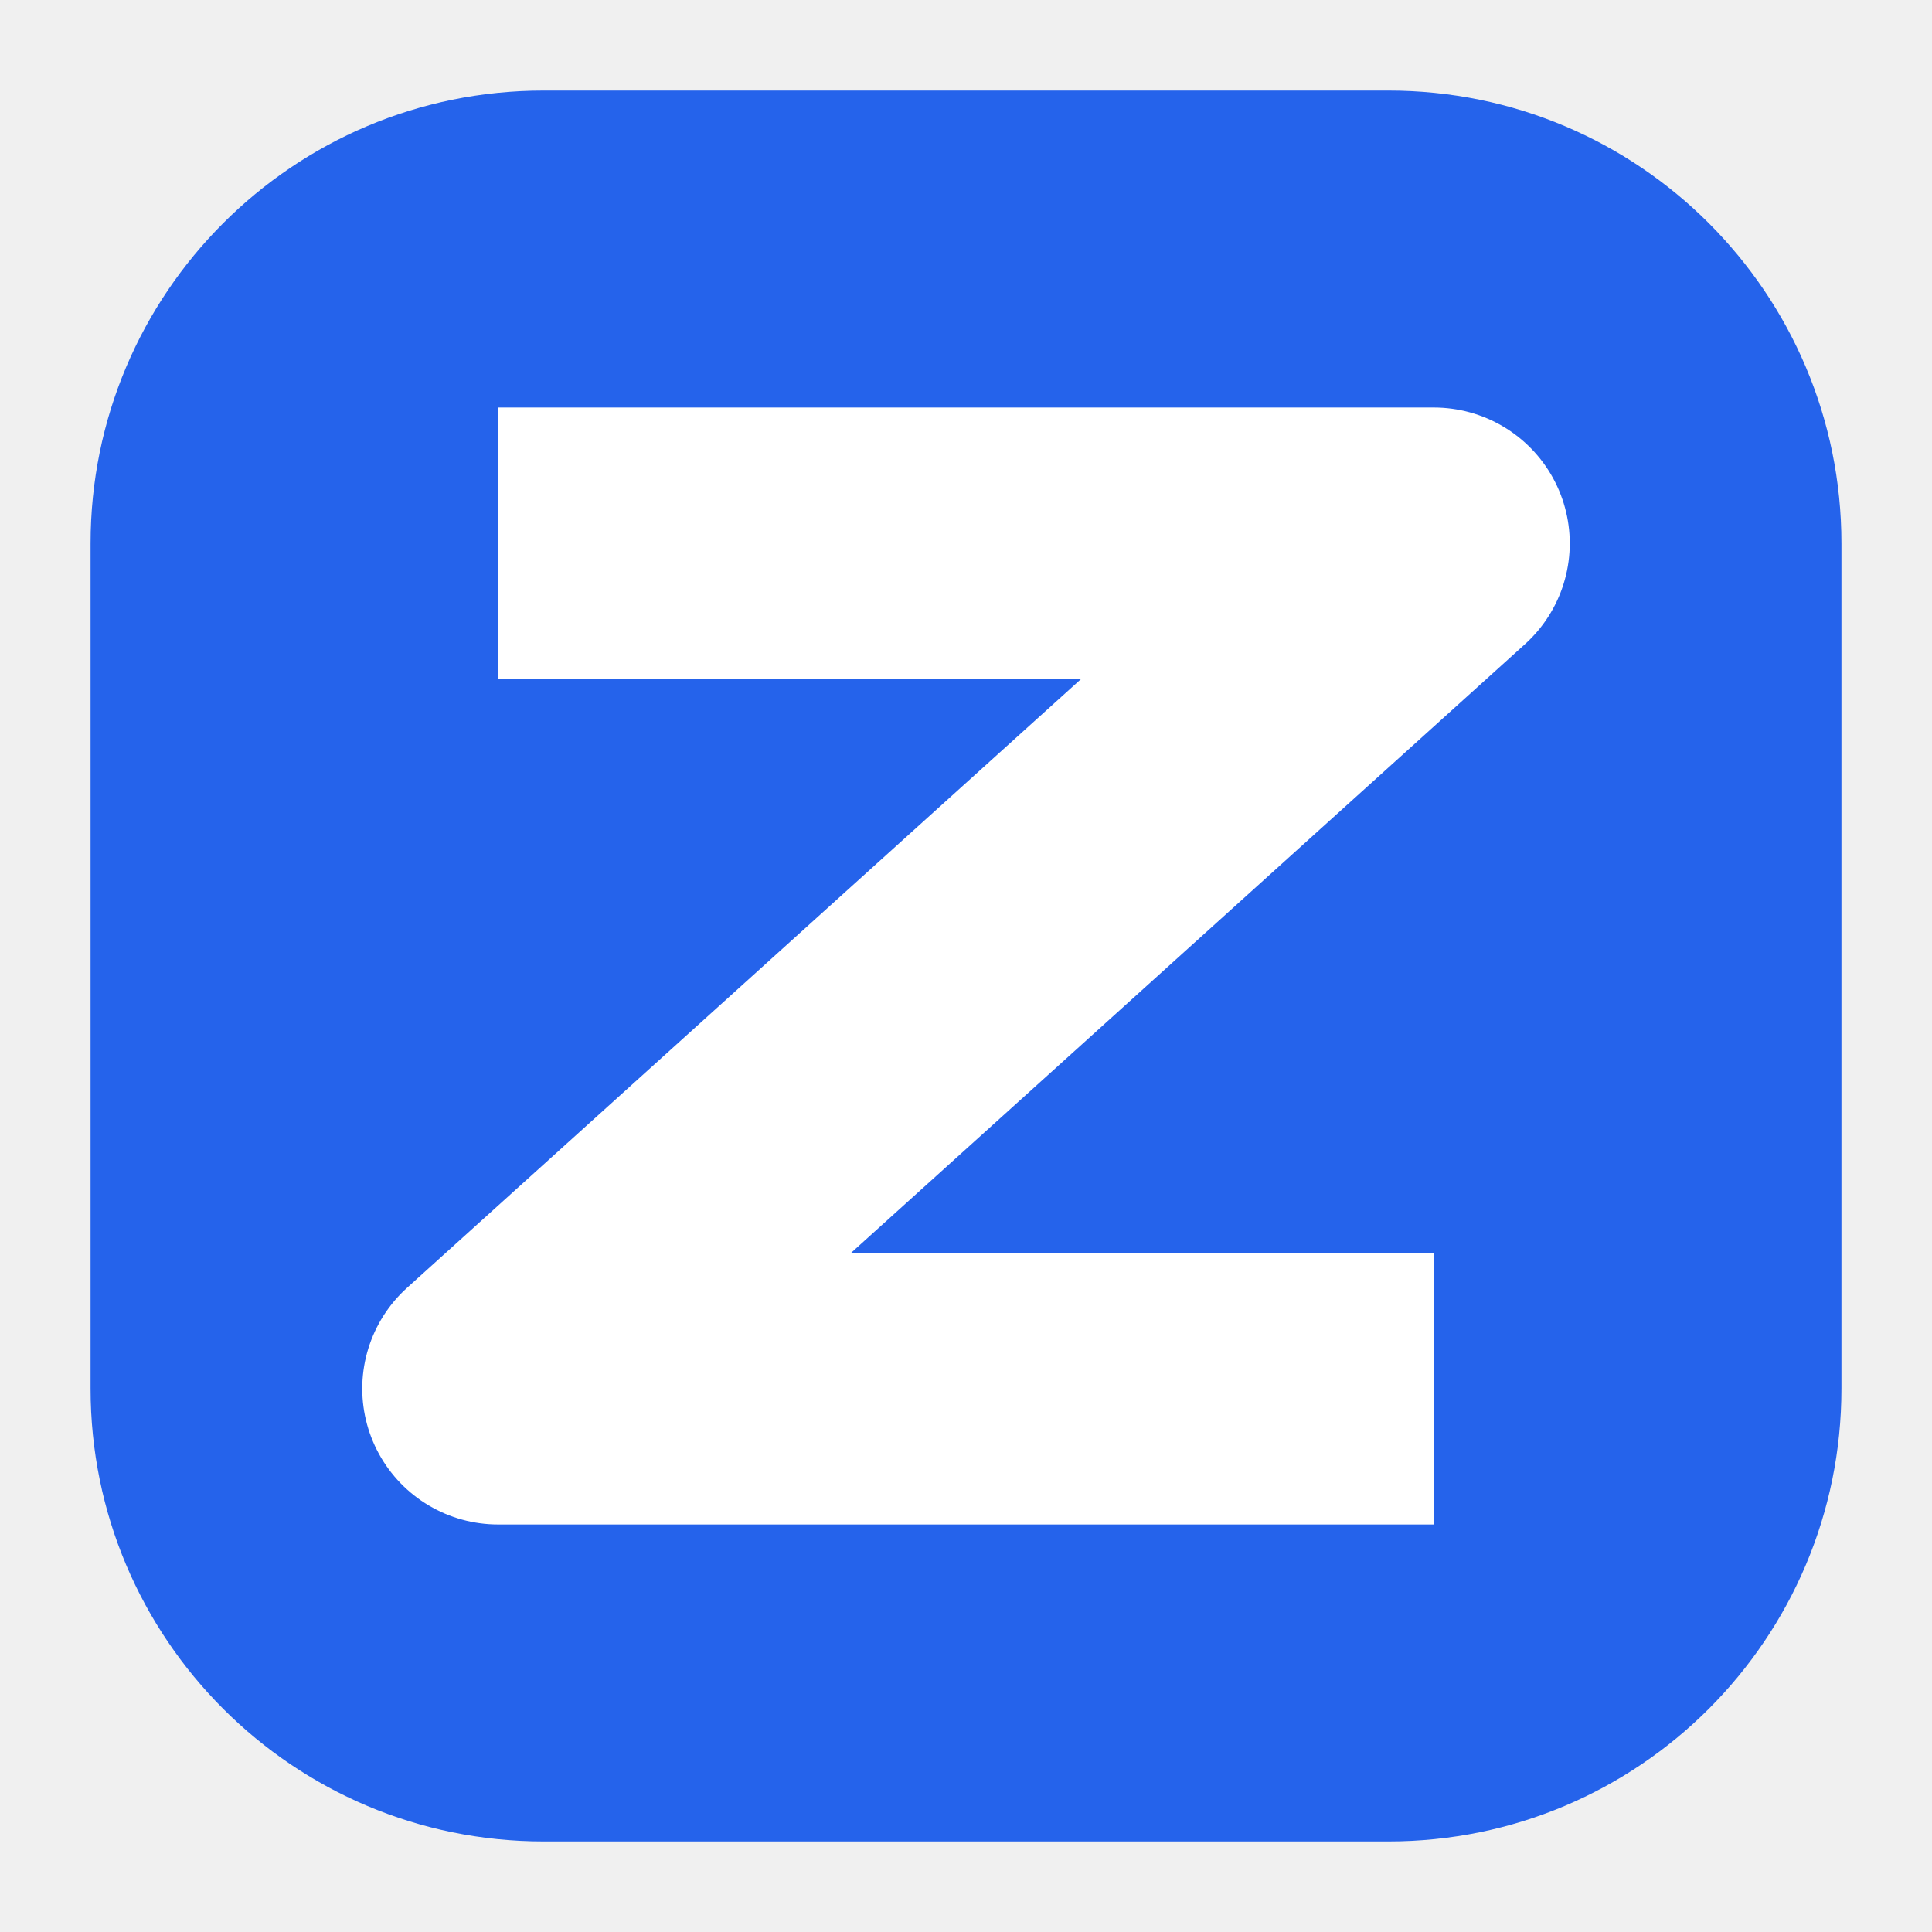
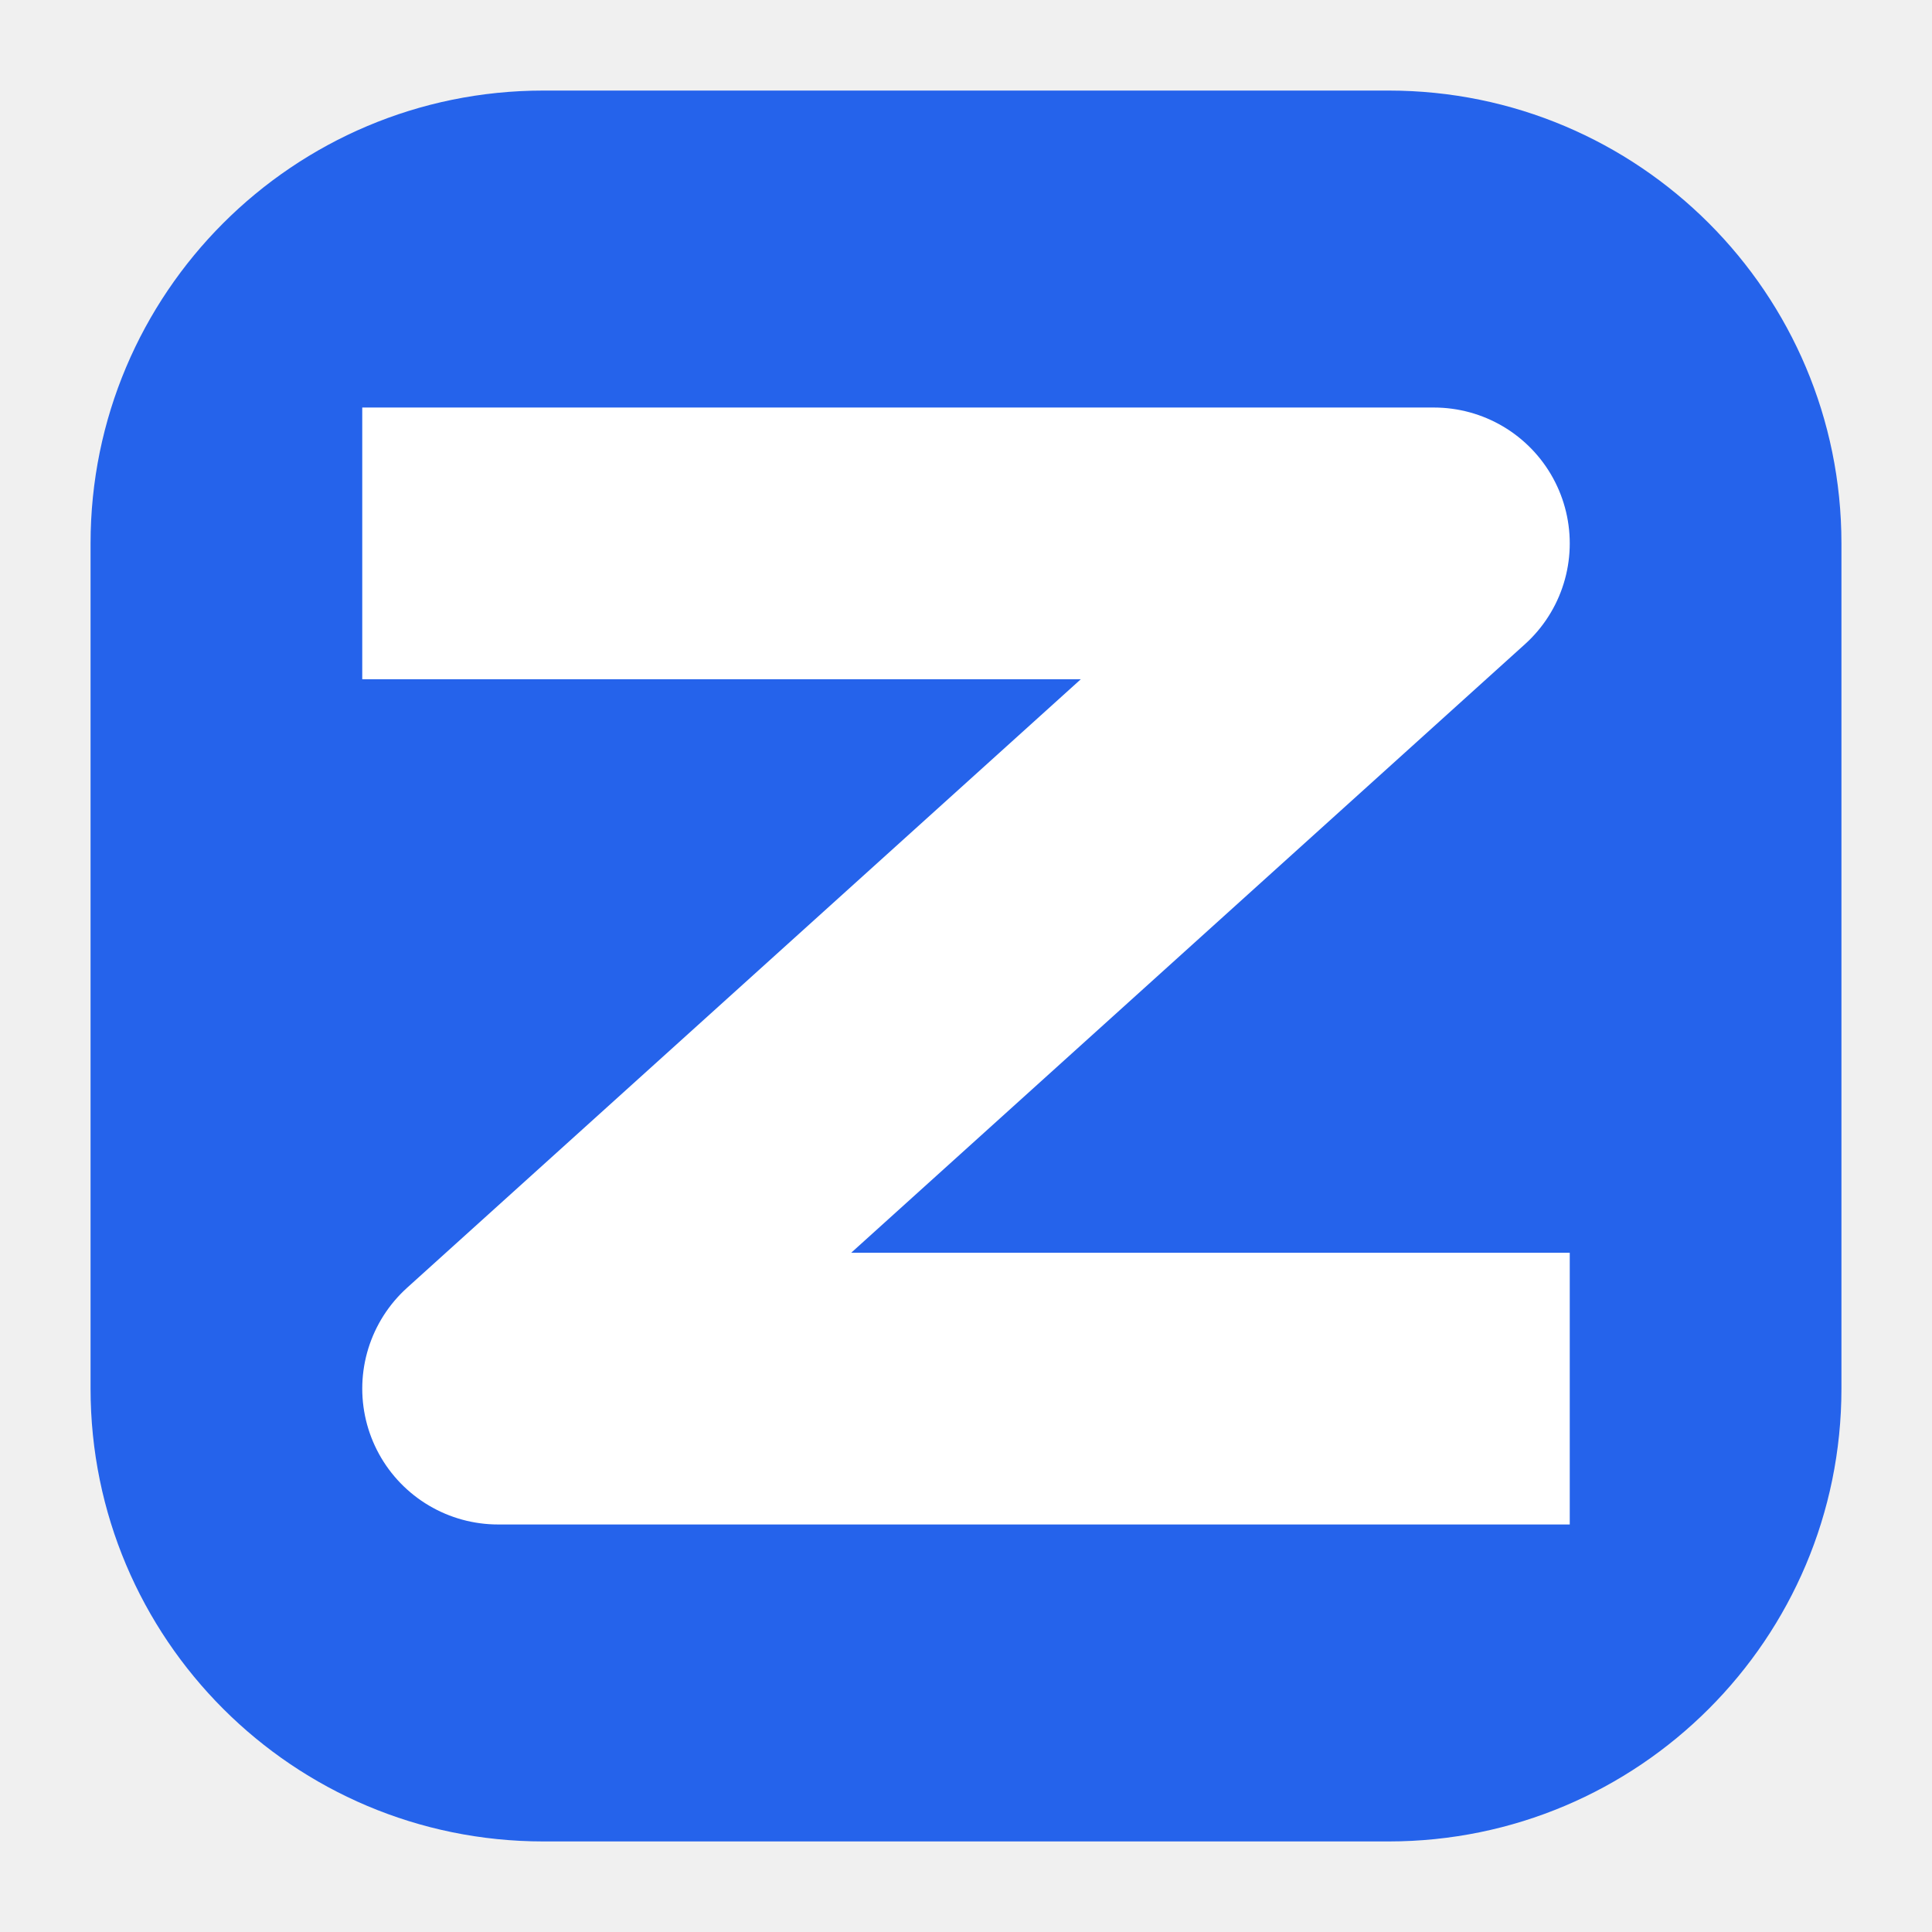
<svg xmlns="http://www.w3.org/2000/svg" viewBox="0 0 128 128" width="128" height="128">
  <rect x="6" y="6" width="116" height="116" rx="30" fill="#2563eb" />
-   <path d="M 33 36 L 95 36 L 33 92 L 95 92" fill="none" stroke="#fff" stroke-width="18" stroke-linecap="butt" stroke-linejoin="round" />
+   <path d="M 33 36 L 95 36 L 33 92 L 95 92" fill="none" stroke="#fff" stroke-width="18" stroke-linecap="square" stroke-linejoin="round" />
</svg>
